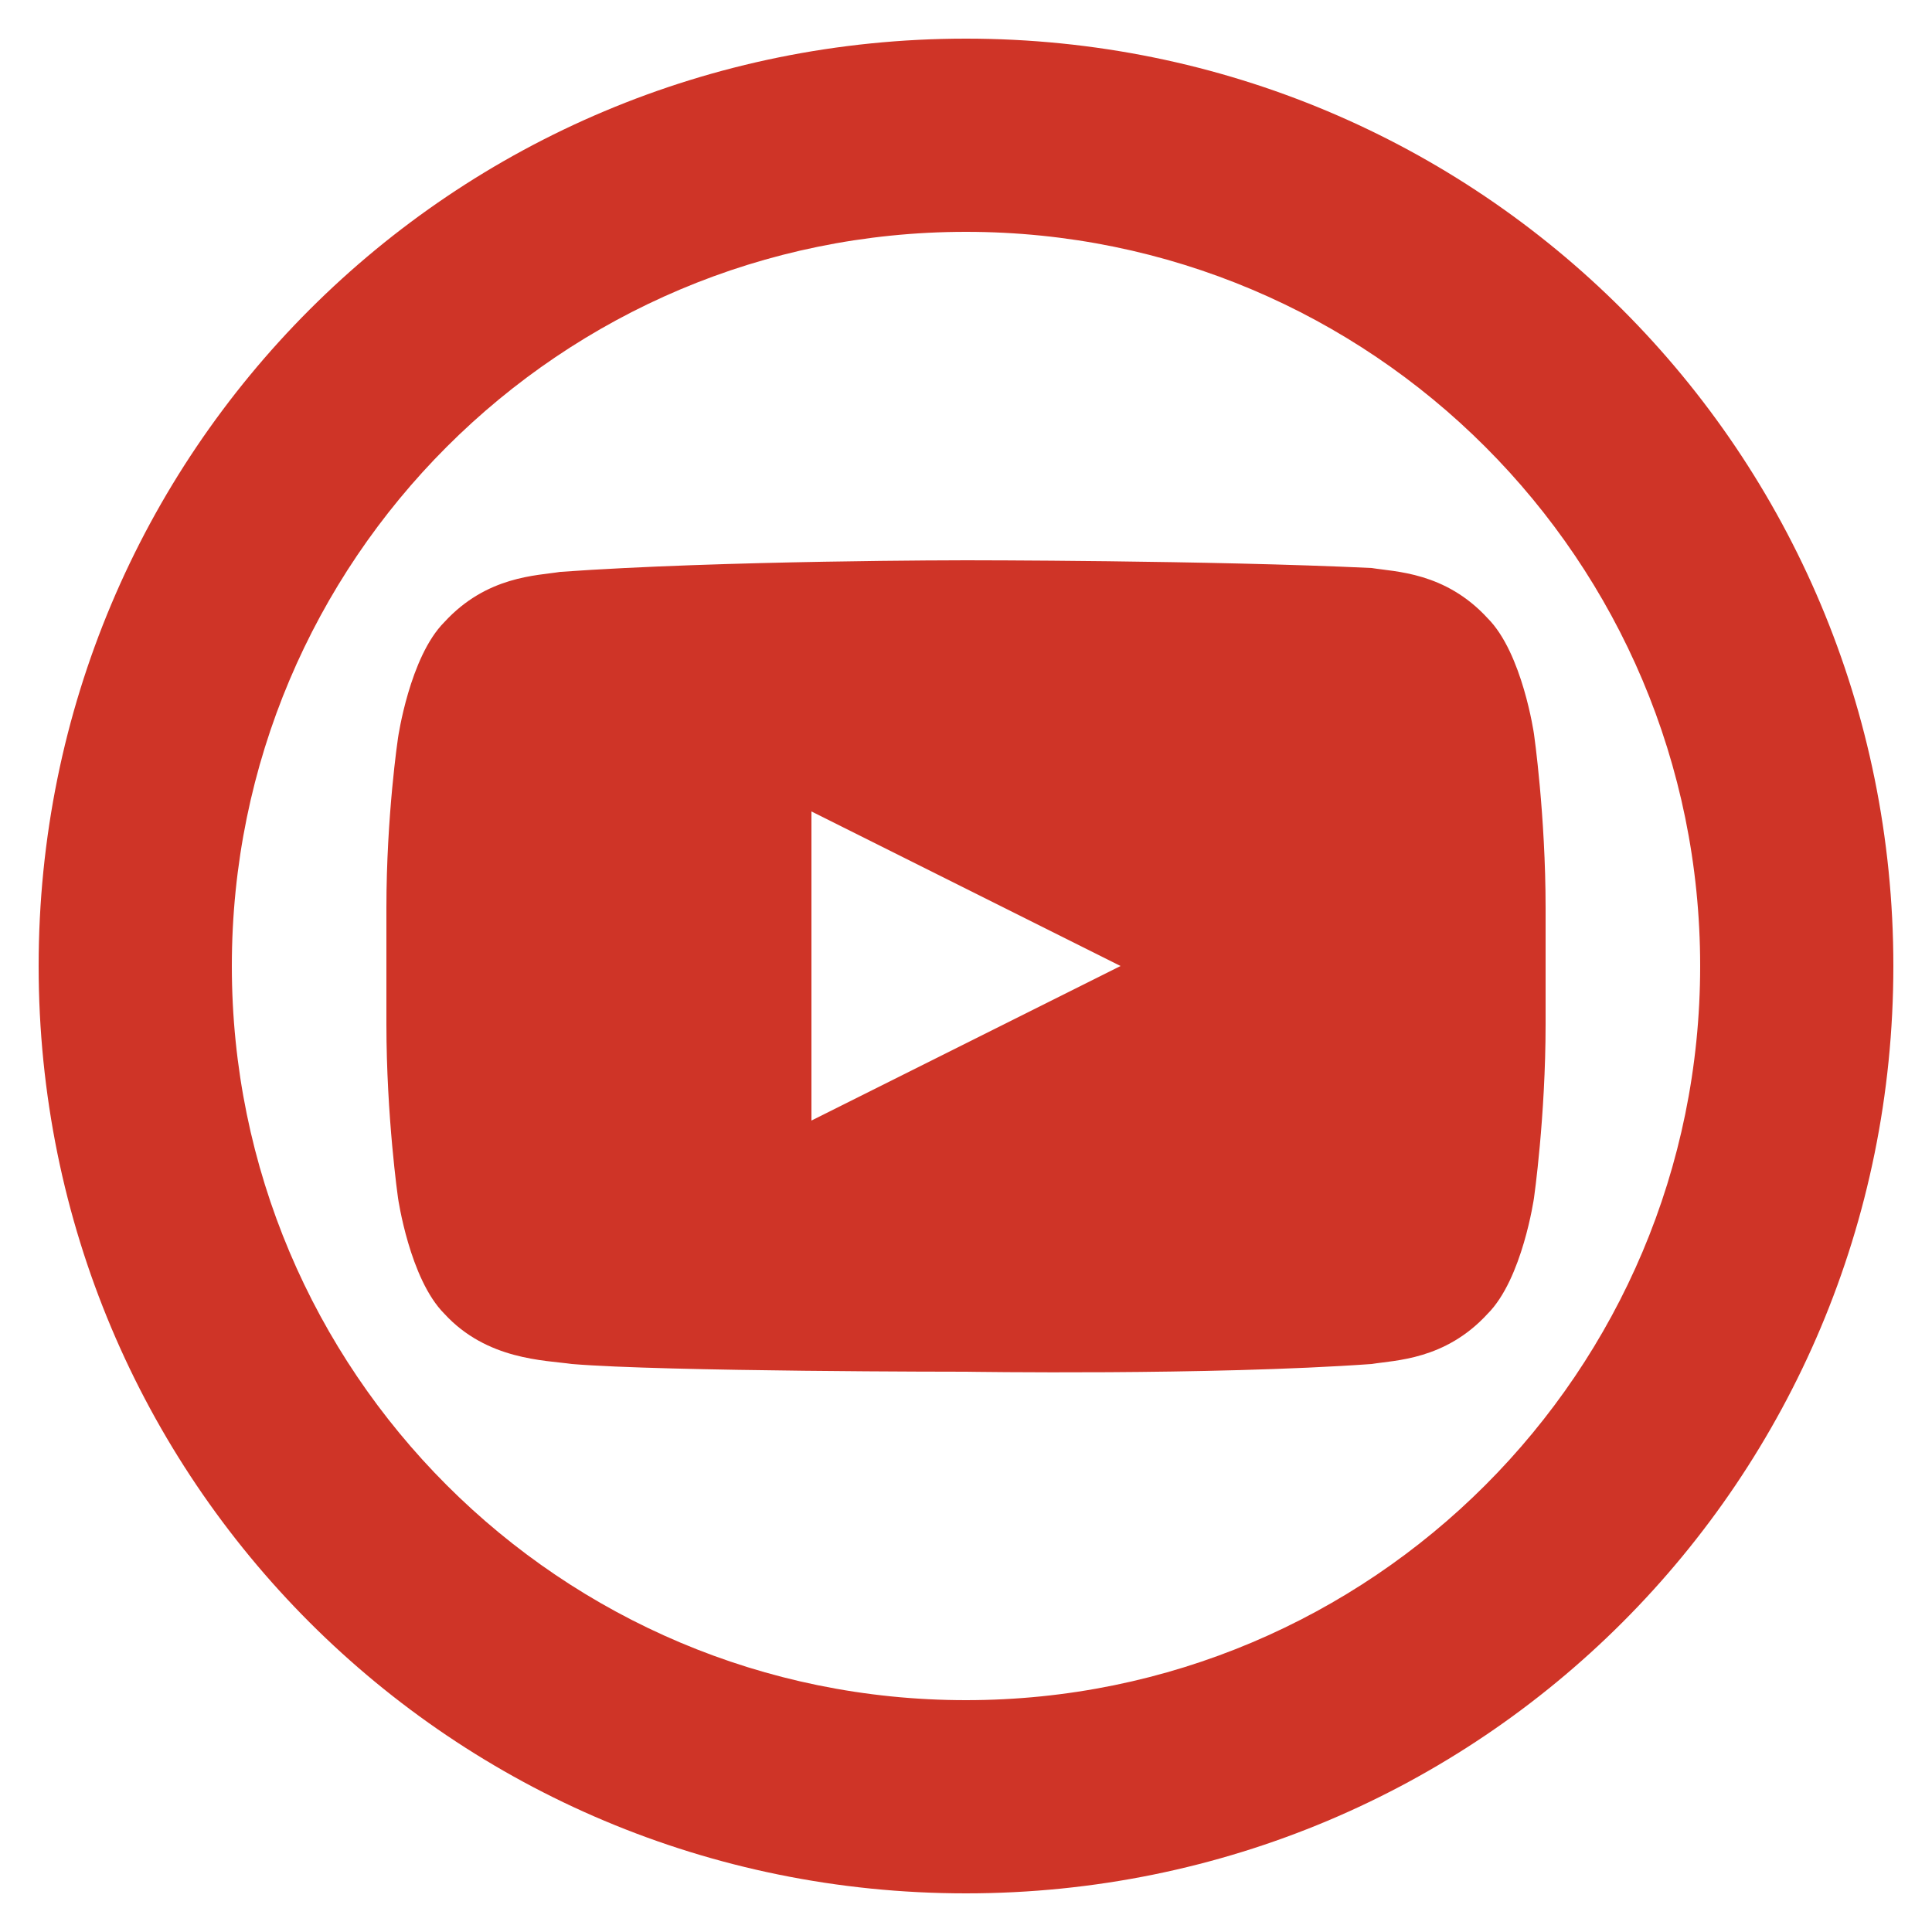
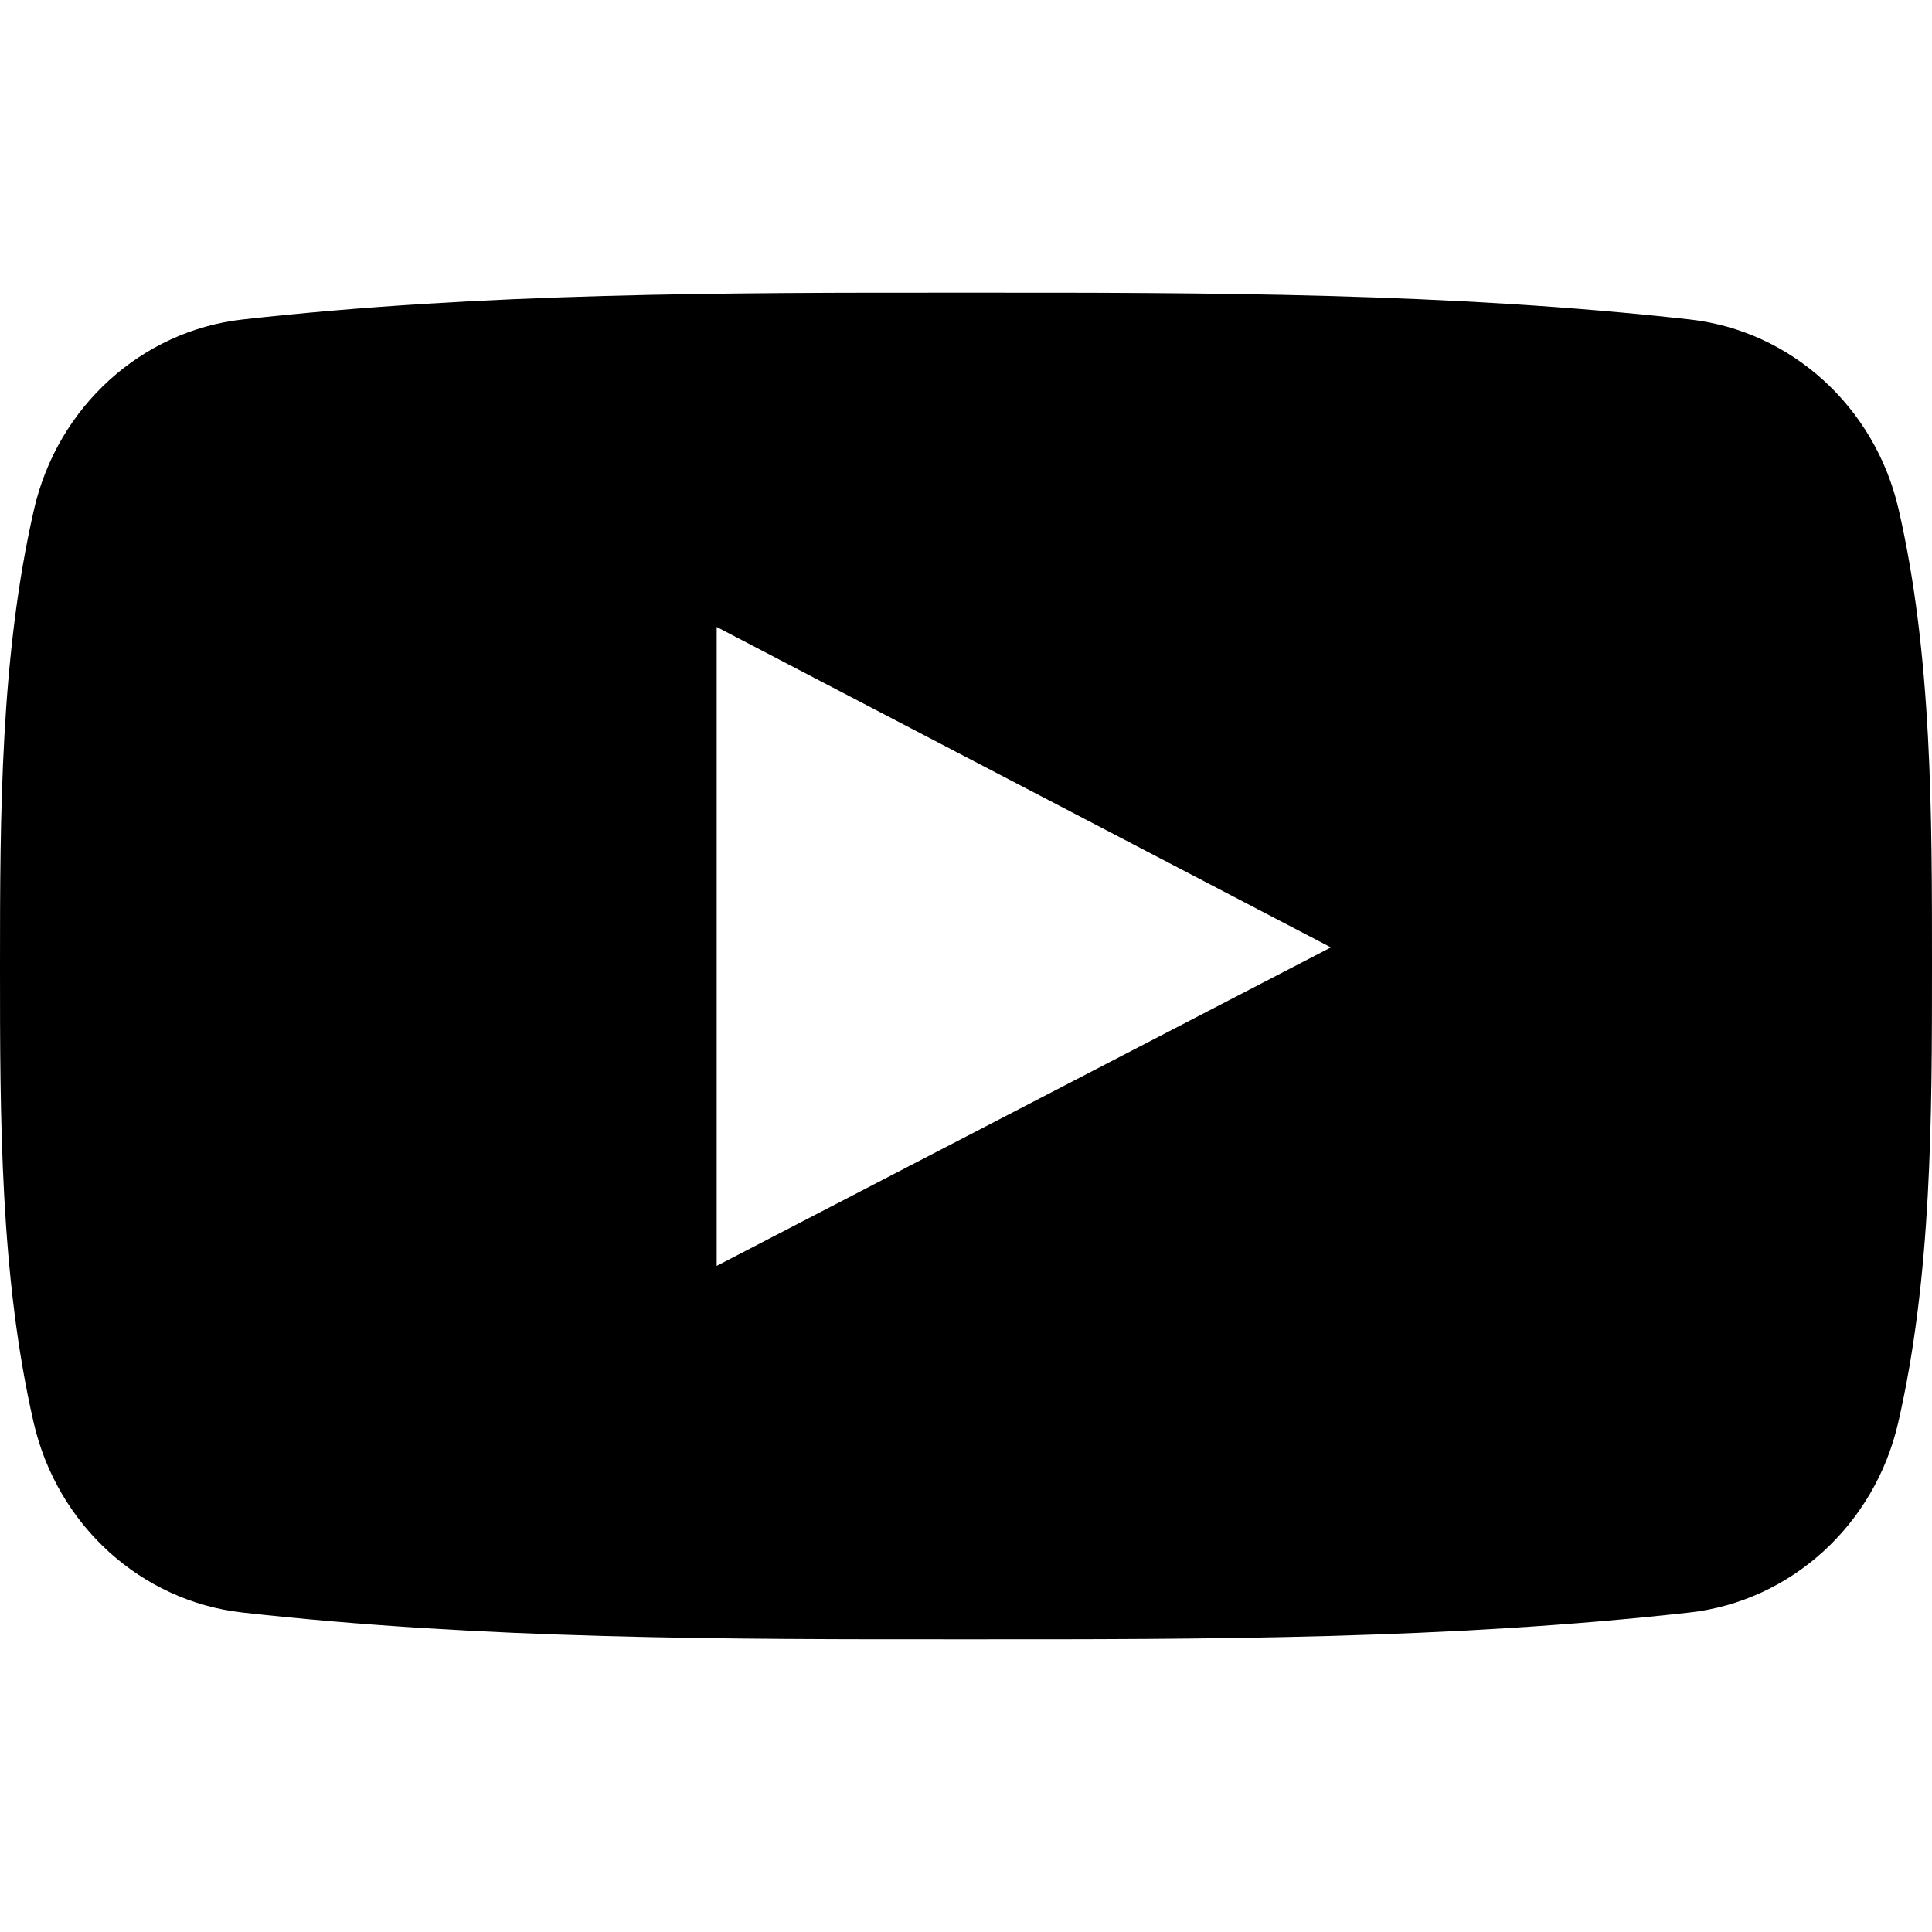
- <svg xmlns="http://www.w3.org/2000/svg" enable-background="new 0 0 50 50" id="Layer_1" version="1.1" viewBox="0 0 50 50" xml:space="preserve">
-   <g id="_x5B____x3E___x5D__1_">
-     <g>
-       <path d="M39.7,19c0,0-0.3-2.1-1.2-3c-1.1-1.2-2.4-1.2-3-1.3C31.3,14.5,25,14.5,25,14.5s-6.3,0-10.5,0.3    c-0.6,0.1-1.9,0.1-3,1.3c-0.9,0.9-1.2,3-1.2,3s-0.3,2-0.3,4.4v3c0,2.4,0.3,4.5,0.3,4.5s0.3,2.1,1.2,3c1.1,1.2,2.6,1.2,3.3,1.3    c2.4,0.2,10.2,0.2,10.2,0.2s6.3,0.1,10.5-0.2c0.6-0.1,1.9-0.1,3-1.3c0.9-0.9,1.2-3,1.2-3s0.3-2.1,0.3-4.5v-3    C40,21.1,39.7,19,39.7,19z M21,29v-8l8,4L21,29z" fill="#CF3427" />
-     </g>
+ <svg xmlns="http://www.w3.org/2000/svg" version="1.1" id="Capa_1" x="0px" y="0px" width="96.875px" height="96.875px" viewBox="0 0 96.875 96.875" style="enable-background:new 0 0 96.875 96.875;" xml:space="preserve">
+   <g>
+     <path d="M95.201,25.538c-1.186-5.152-5.4-8.953-10.473-9.52c-12.013-1.341-24.172-1.348-36.275-1.341   c-12.105-0.007-24.266,0-36.279,1.341c-5.07,0.567-9.281,4.368-10.467,9.52C0.019,32.875,0,40.884,0,48.438   C0,55.992,0,64,1.688,71.336c1.184,5.151,5.396,8.952,10.469,9.52c12.012,1.342,24.172,1.349,36.277,1.342   c12.107,0.007,24.264,0,36.275-1.342c5.07-0.567,9.285-4.368,10.471-9.52c1.689-7.337,1.695-15.345,1.695-22.898   C96.875,40.884,96.889,32.875,95.201,25.538z M35.936,63.474c0-10.716,0-21.32,0-32.037c10.267,5.357,20.466,10.678,30.798,16.068   C56.434,52.847,46.23,58.136,35.936,63.474z" />
  </g>
-   <path d="M25,1C11.7,1,1,11.7,1,25s10.7,24,24,24s24-10.7,24-24S38.3,1,25,1z M25,44C14.5,44,6,35.5,6,25S14.5,6,25,6  s19,8.5,19,19S35.5,44,25,44z" fill="#CF3427" />
+   <g>
+ </g>
+   <g>
+ </g>
+   <g>
+ </g>
+   <g>
+ </g>
+   <g>
+ </g>
+   <g>
+ </g>
+   <g>
+ </g>
+   <g>
+ </g>
+   <g>
+ </g>
+   <g>
+ </g>
+   <g>
+ </g>
+   <g>
+ </g>
+   <g>
+ </g>
+   <g>
+ </g>
+   <g>
+ </g>
</svg>
